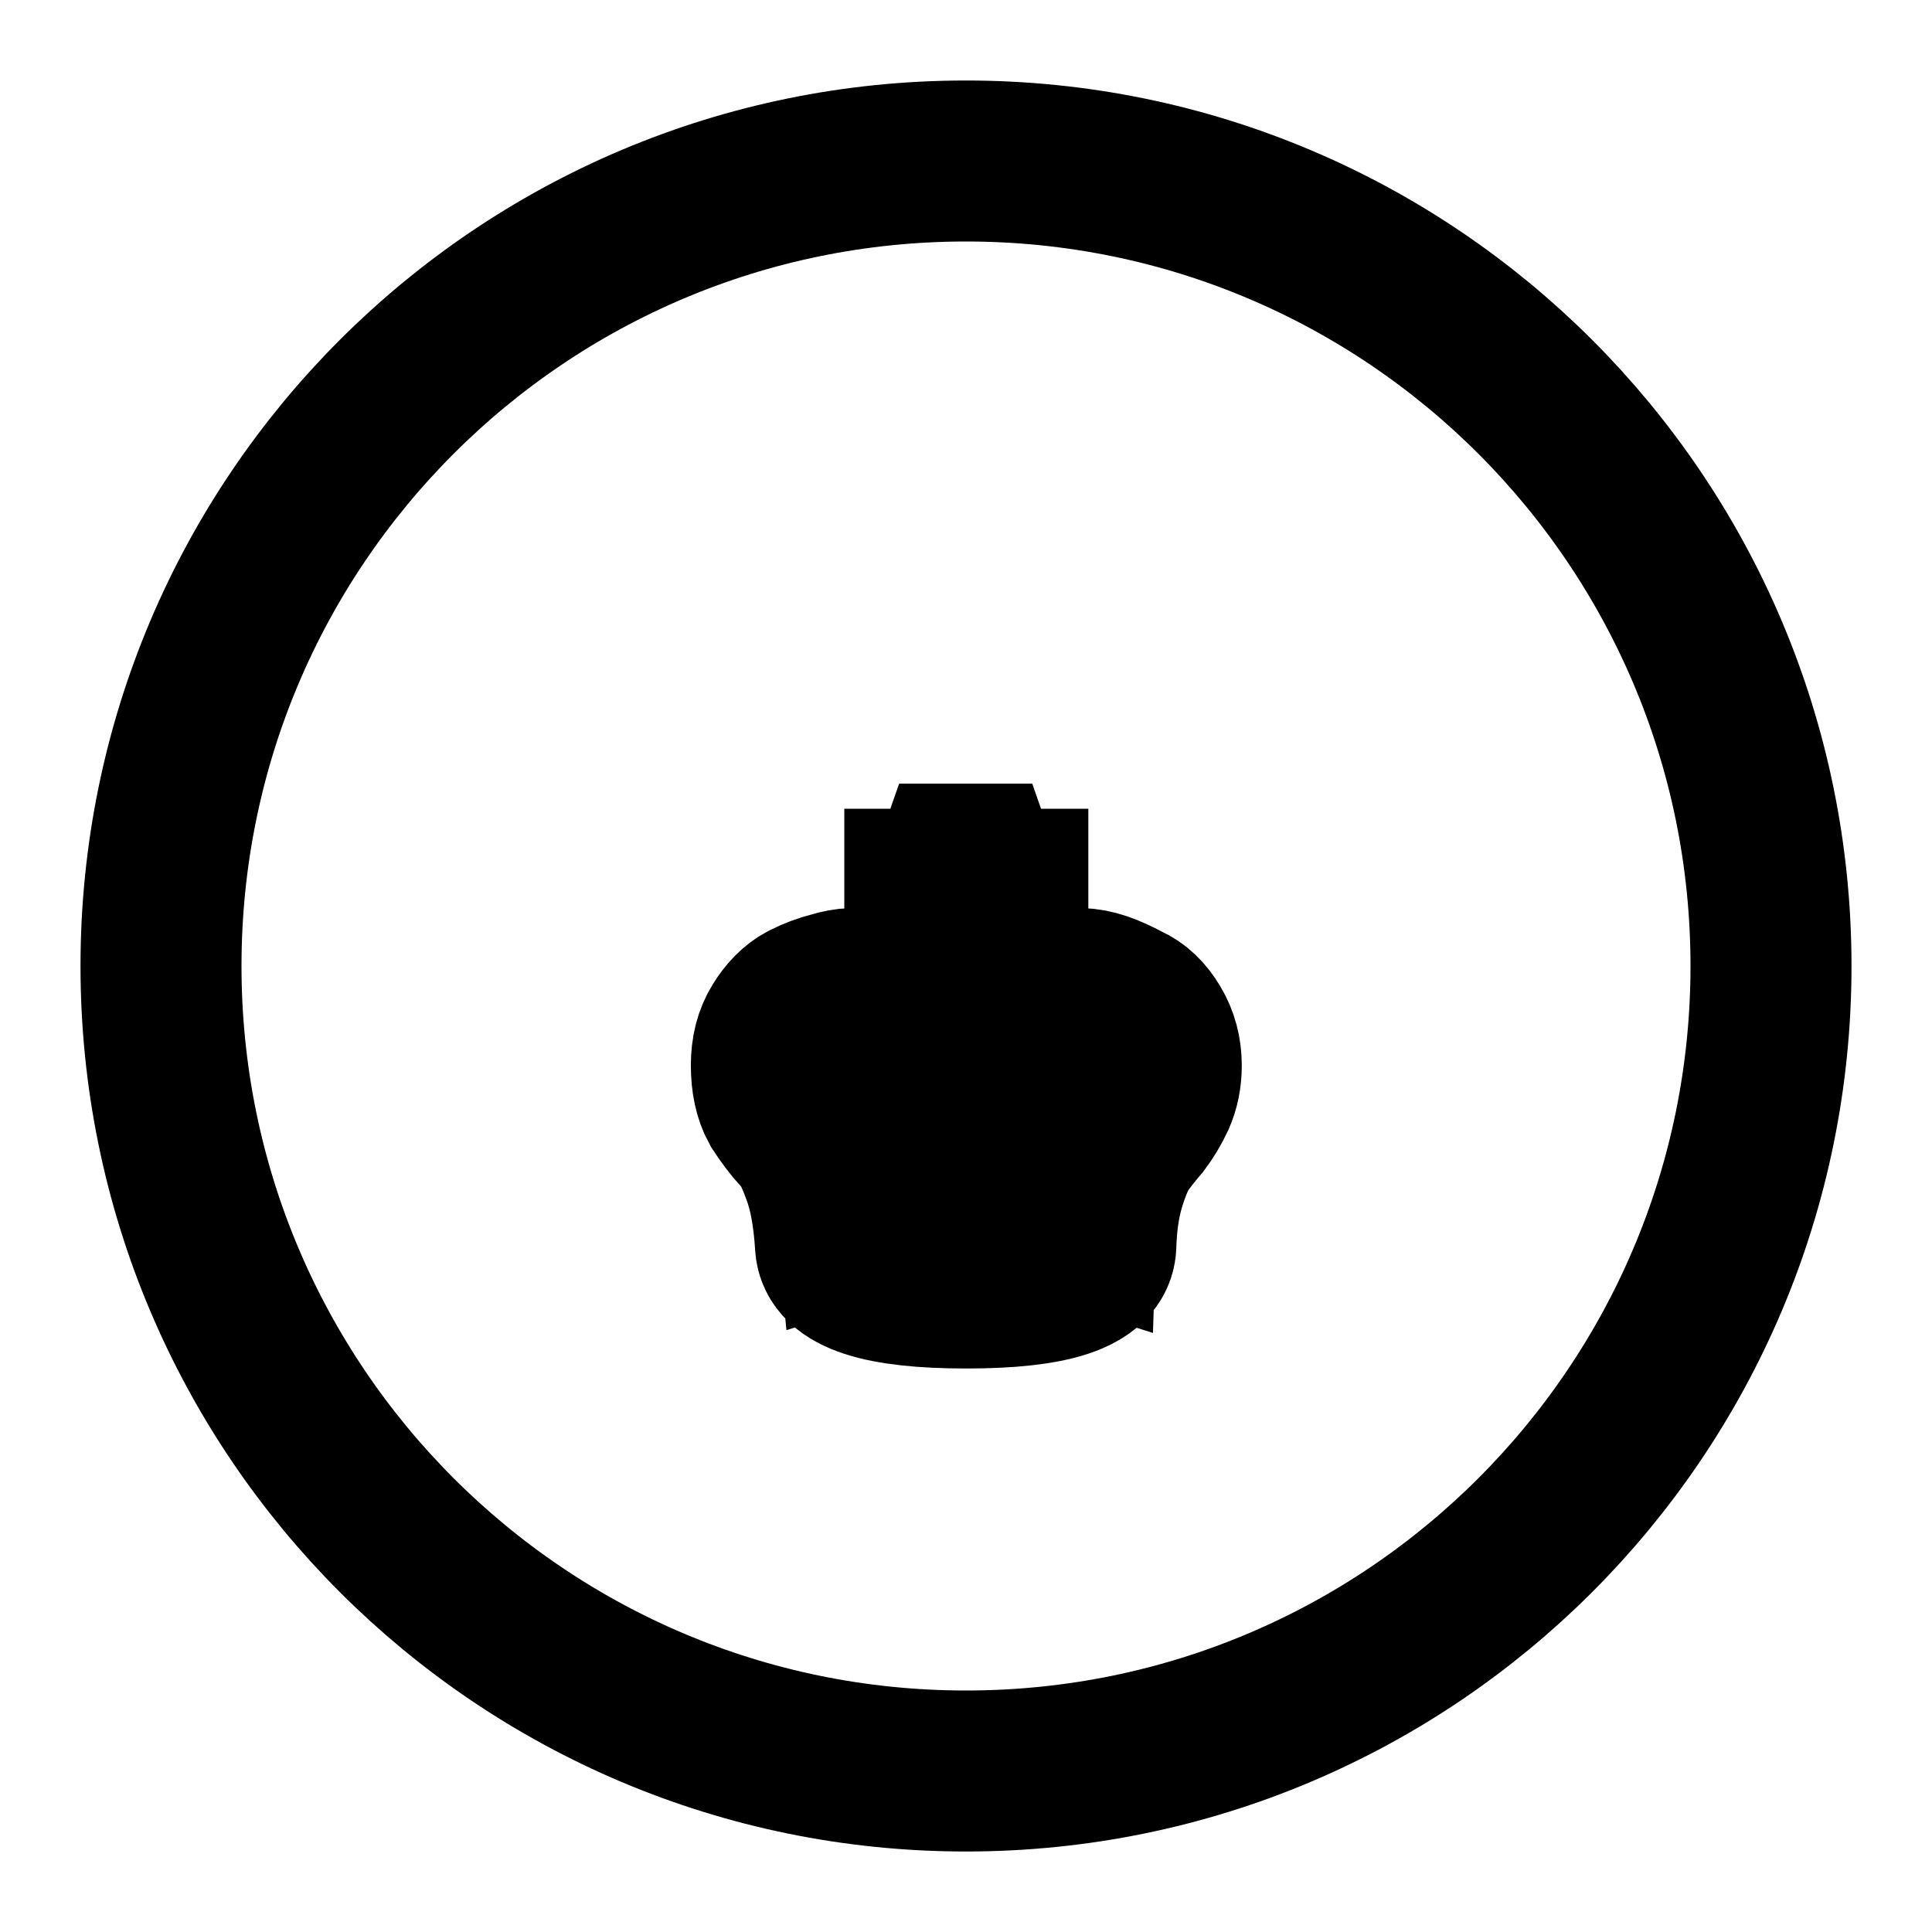
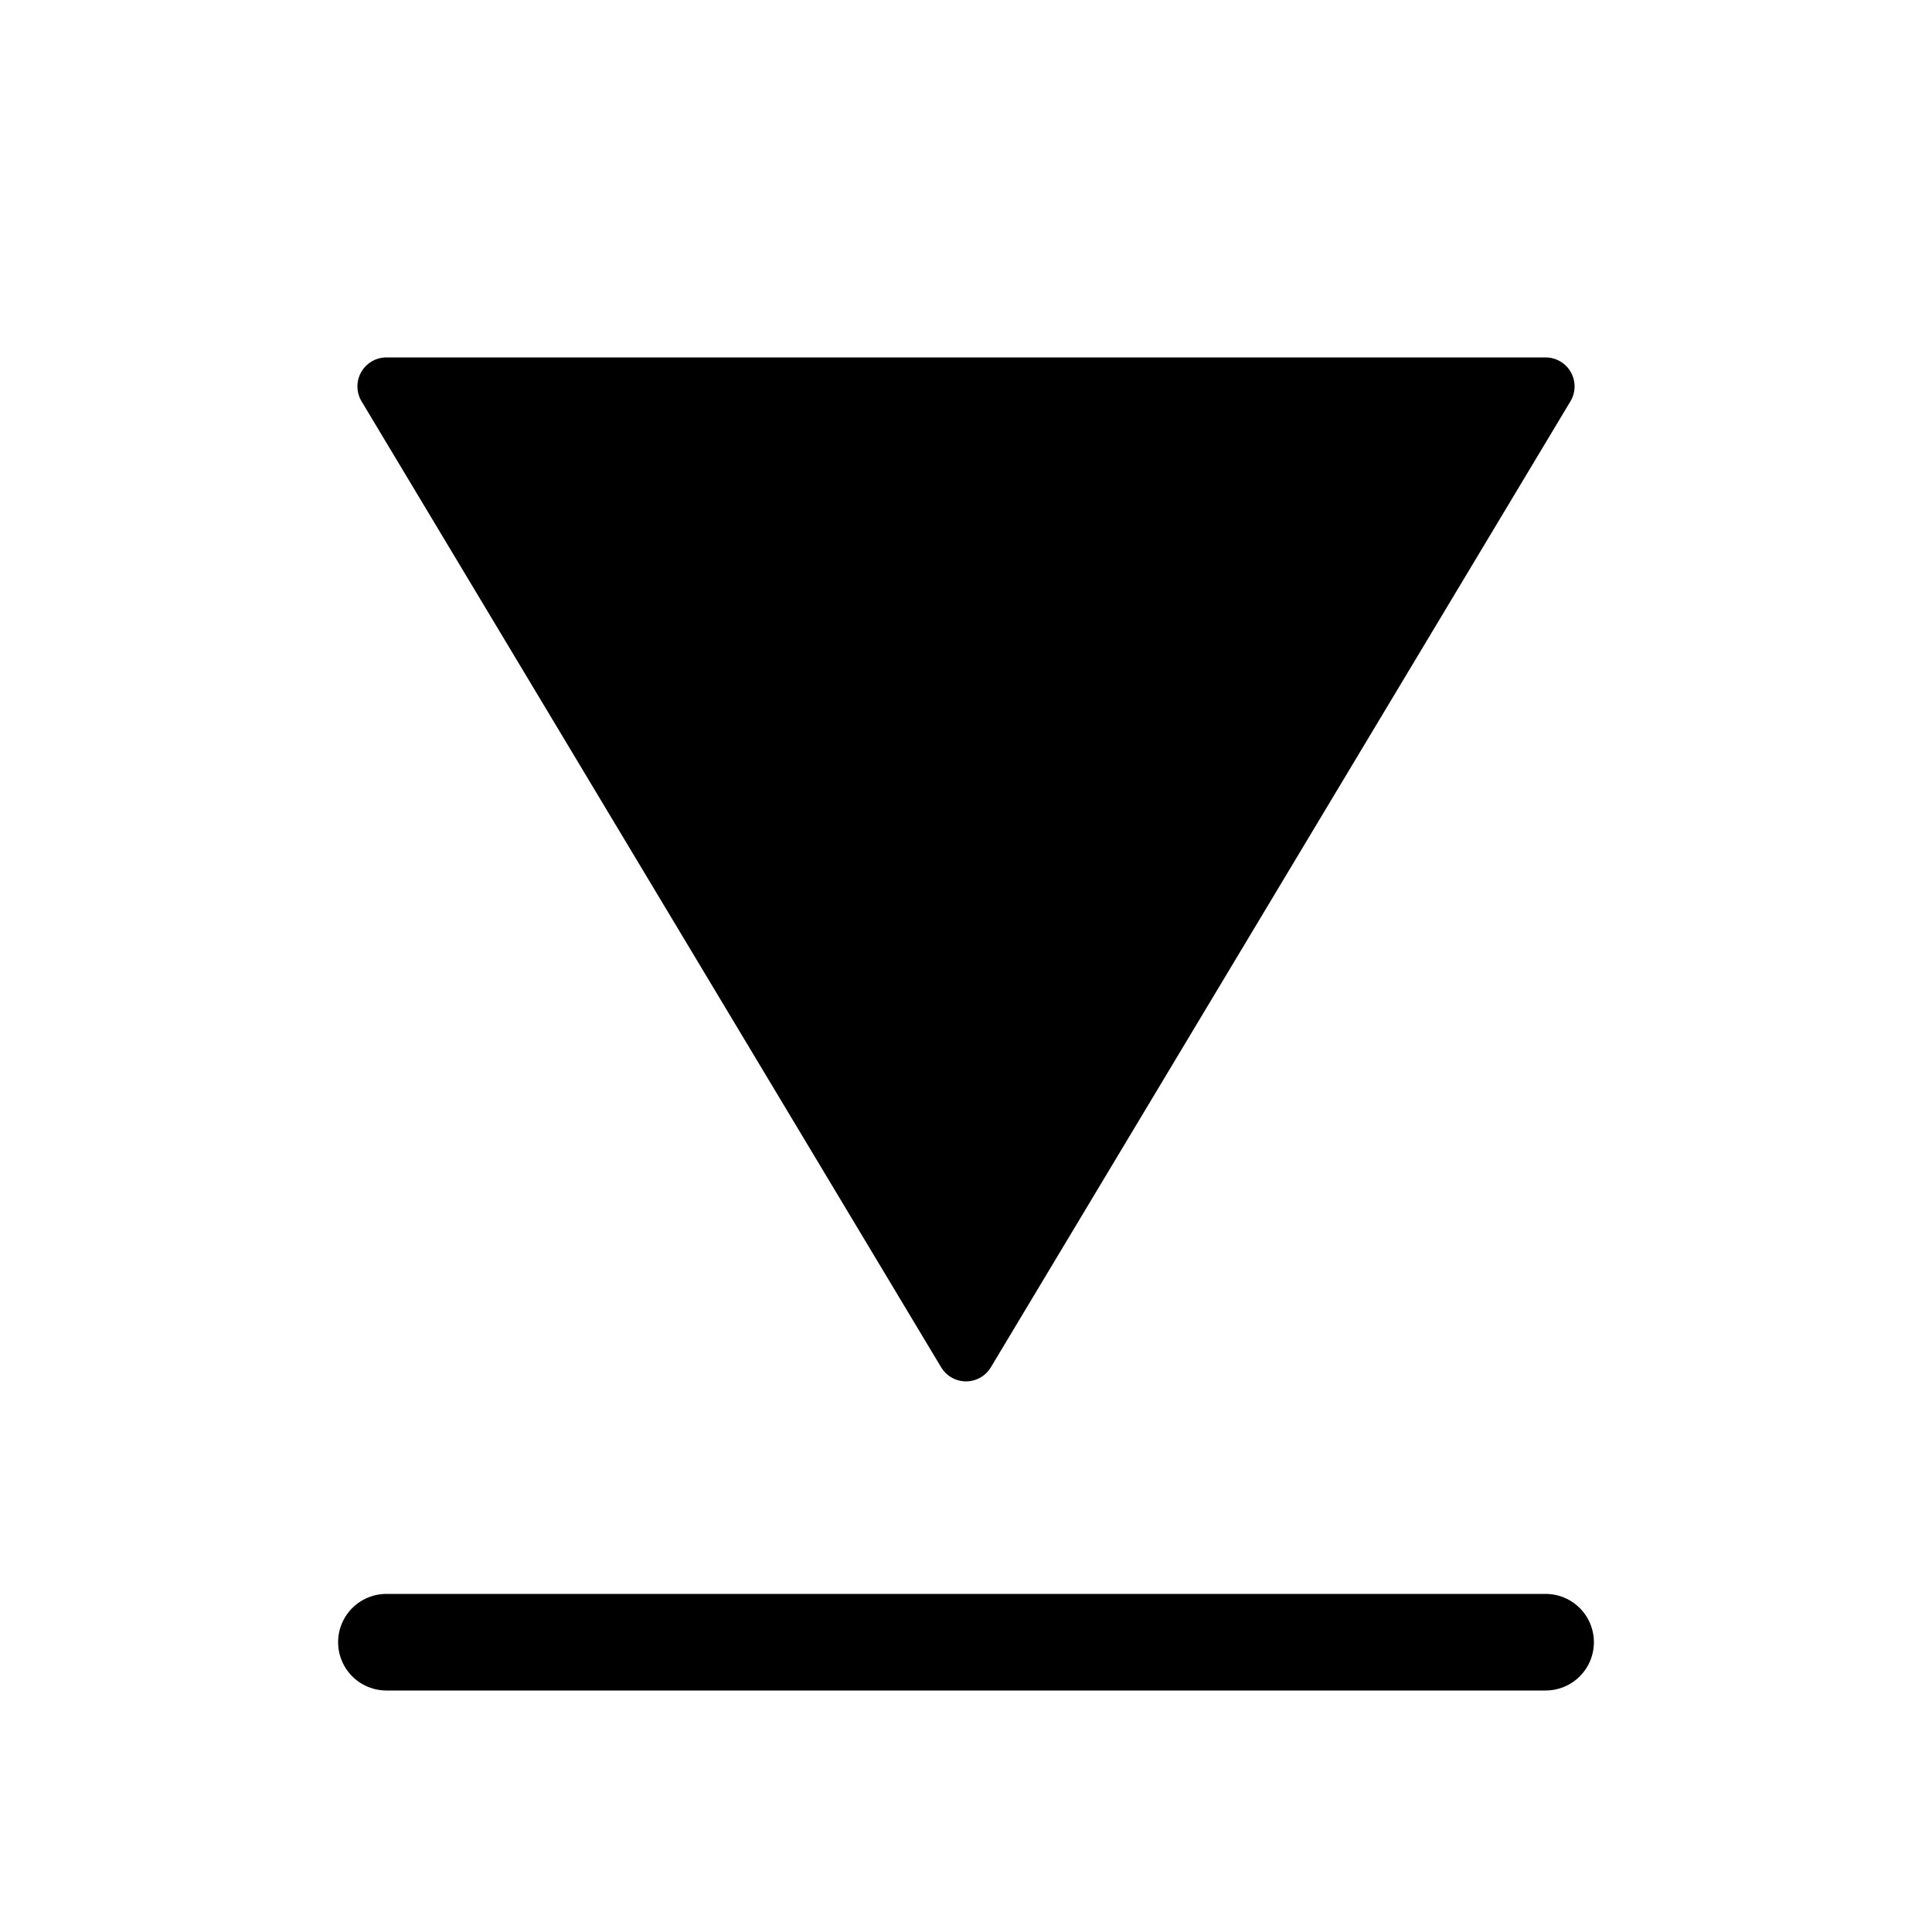
- <svg xmlns="http://www.w3.org/2000/svg" viewBox="0 0 24 24" fill="none" stroke="currentColor" stroke-width="2">
-   <circle cx="12" cy="12" r="10" />
-   <text x="12" y="16" text-anchor="middle" font-size="8" fill="currentColor">♔</text>
+ <svg xmlns="http://www.w3.org/2000/svg" viewBox="0 0 100 100" fill="none">
+   <path d="M 20 20 L 80 20 L 50 70 Z" fill="currentColor" stroke="currentColor" stroke-width="3" stroke-linecap="round" stroke-linejoin="round" />
+   <line x1="20" y1="85" x2="80" y2="85" stroke="currentColor" stroke-width="5" stroke-linecap="round" />
</svg>
